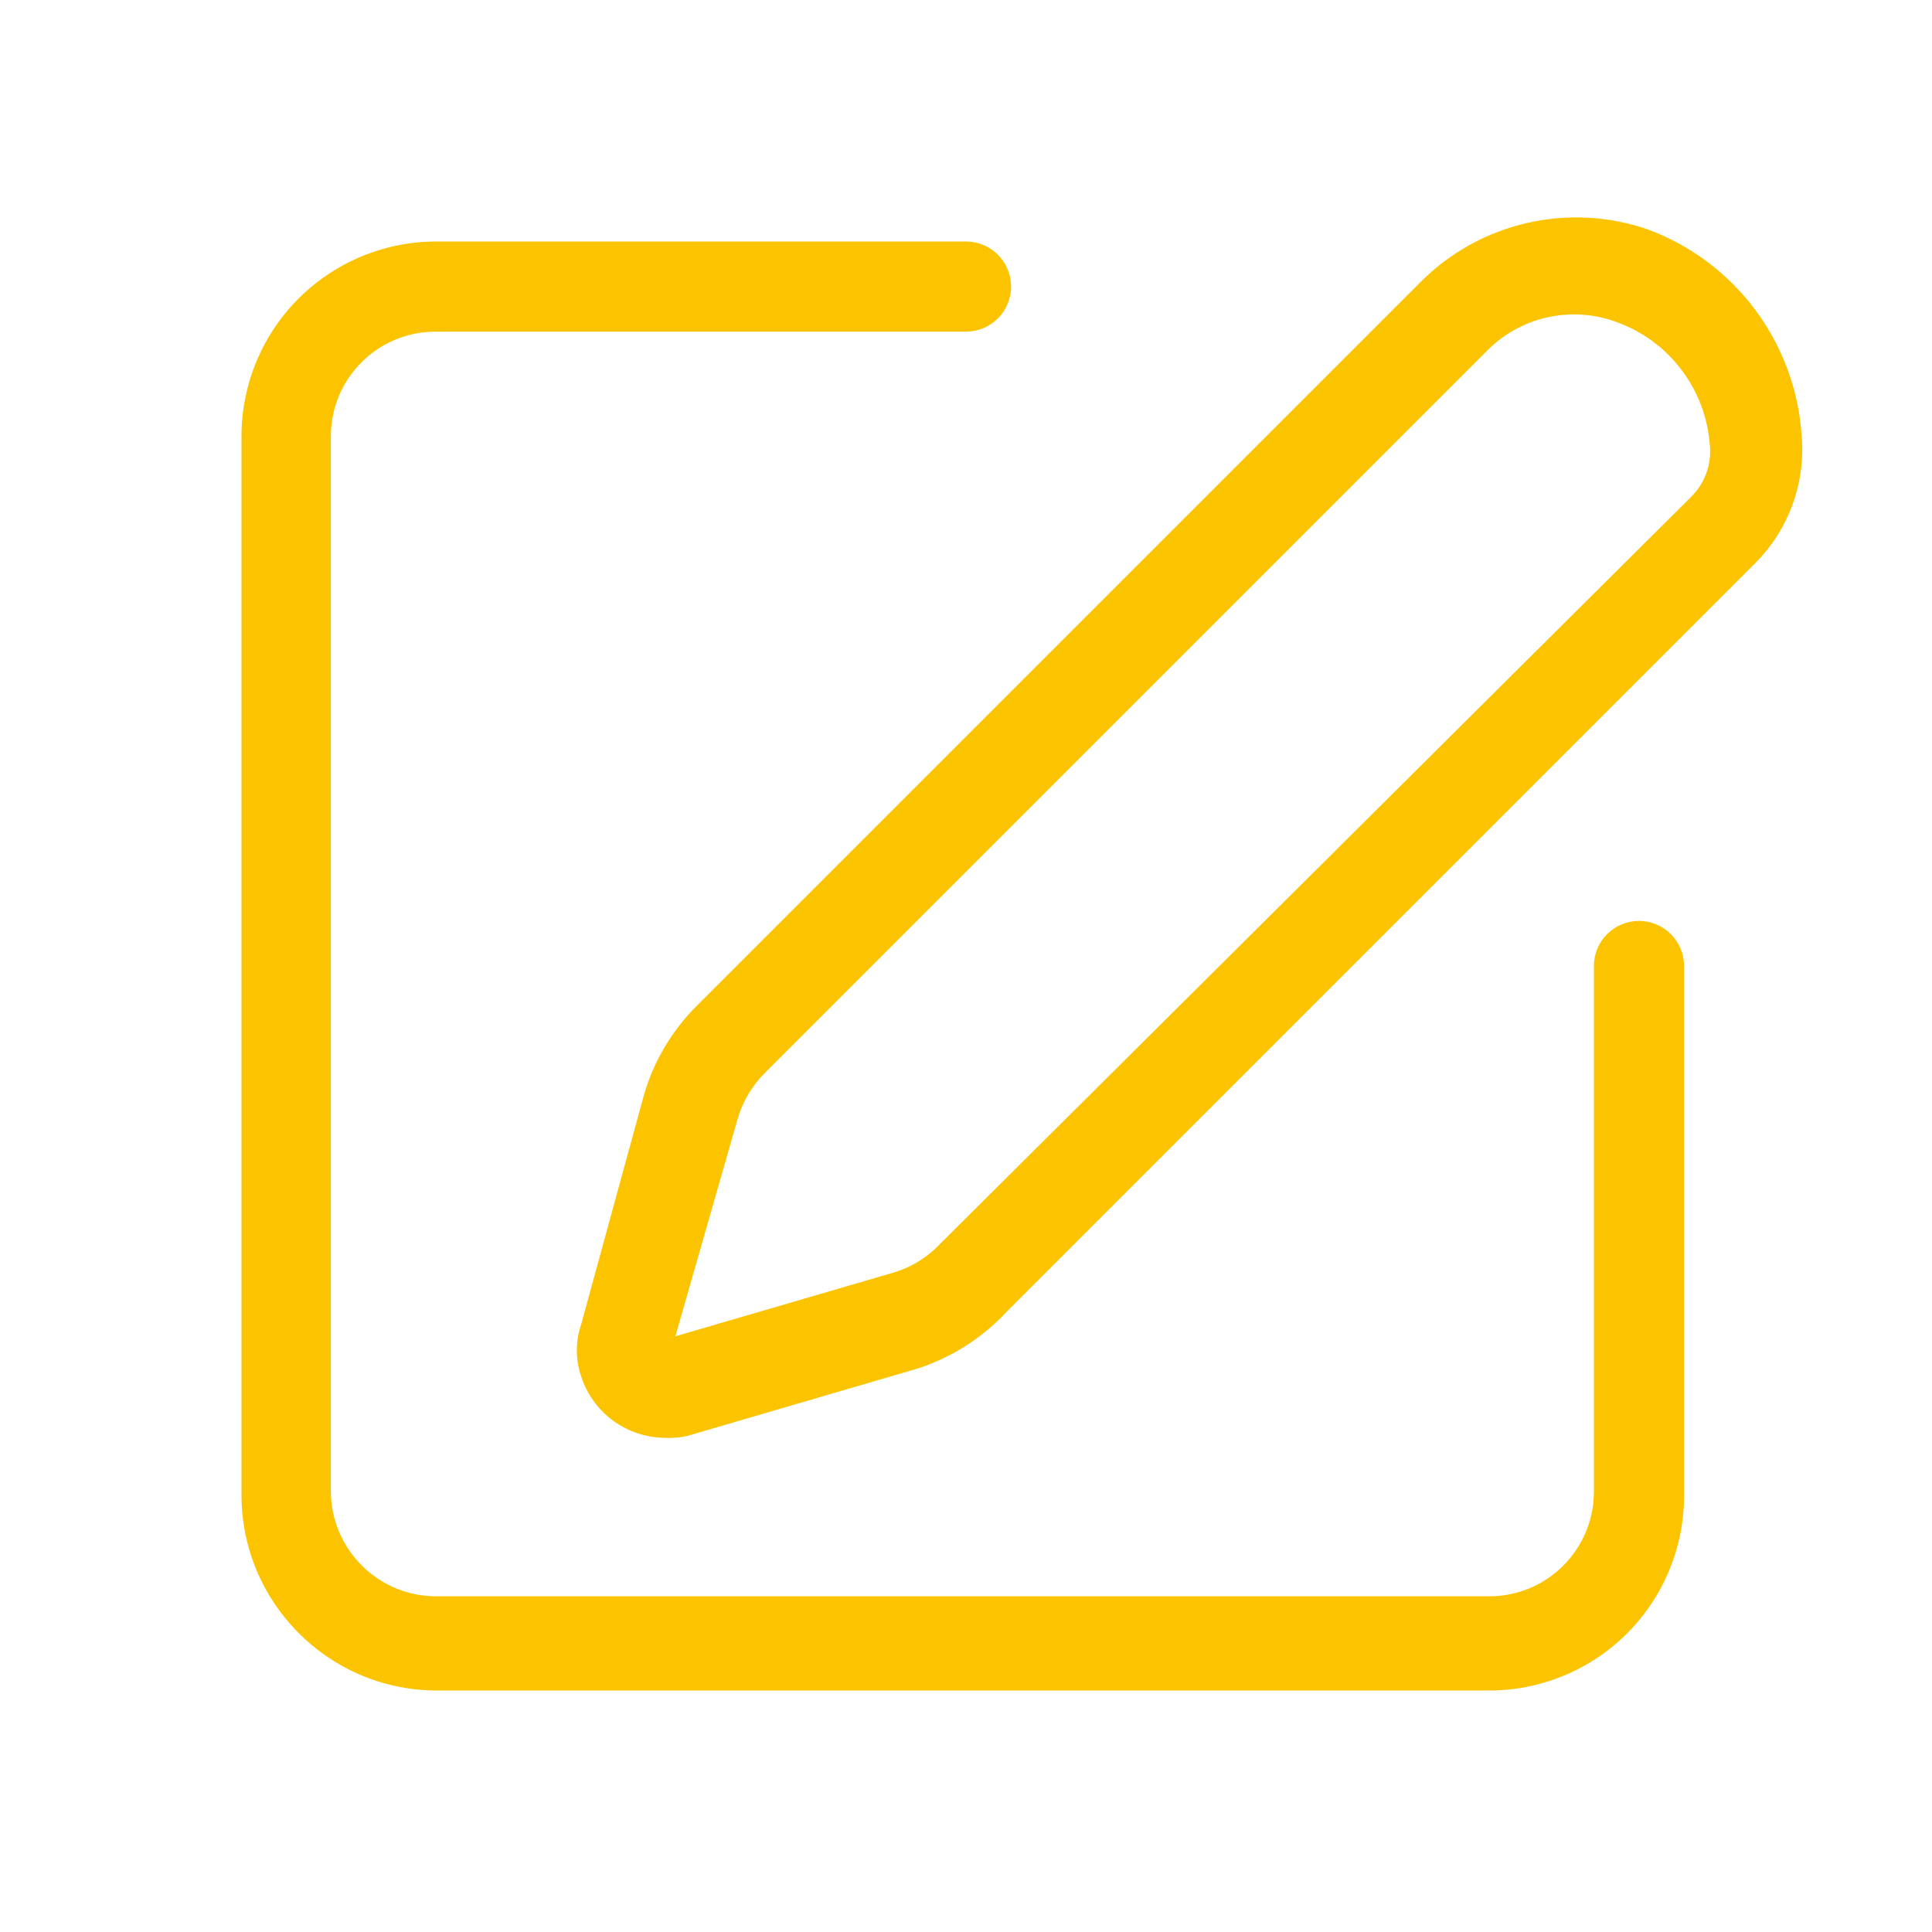
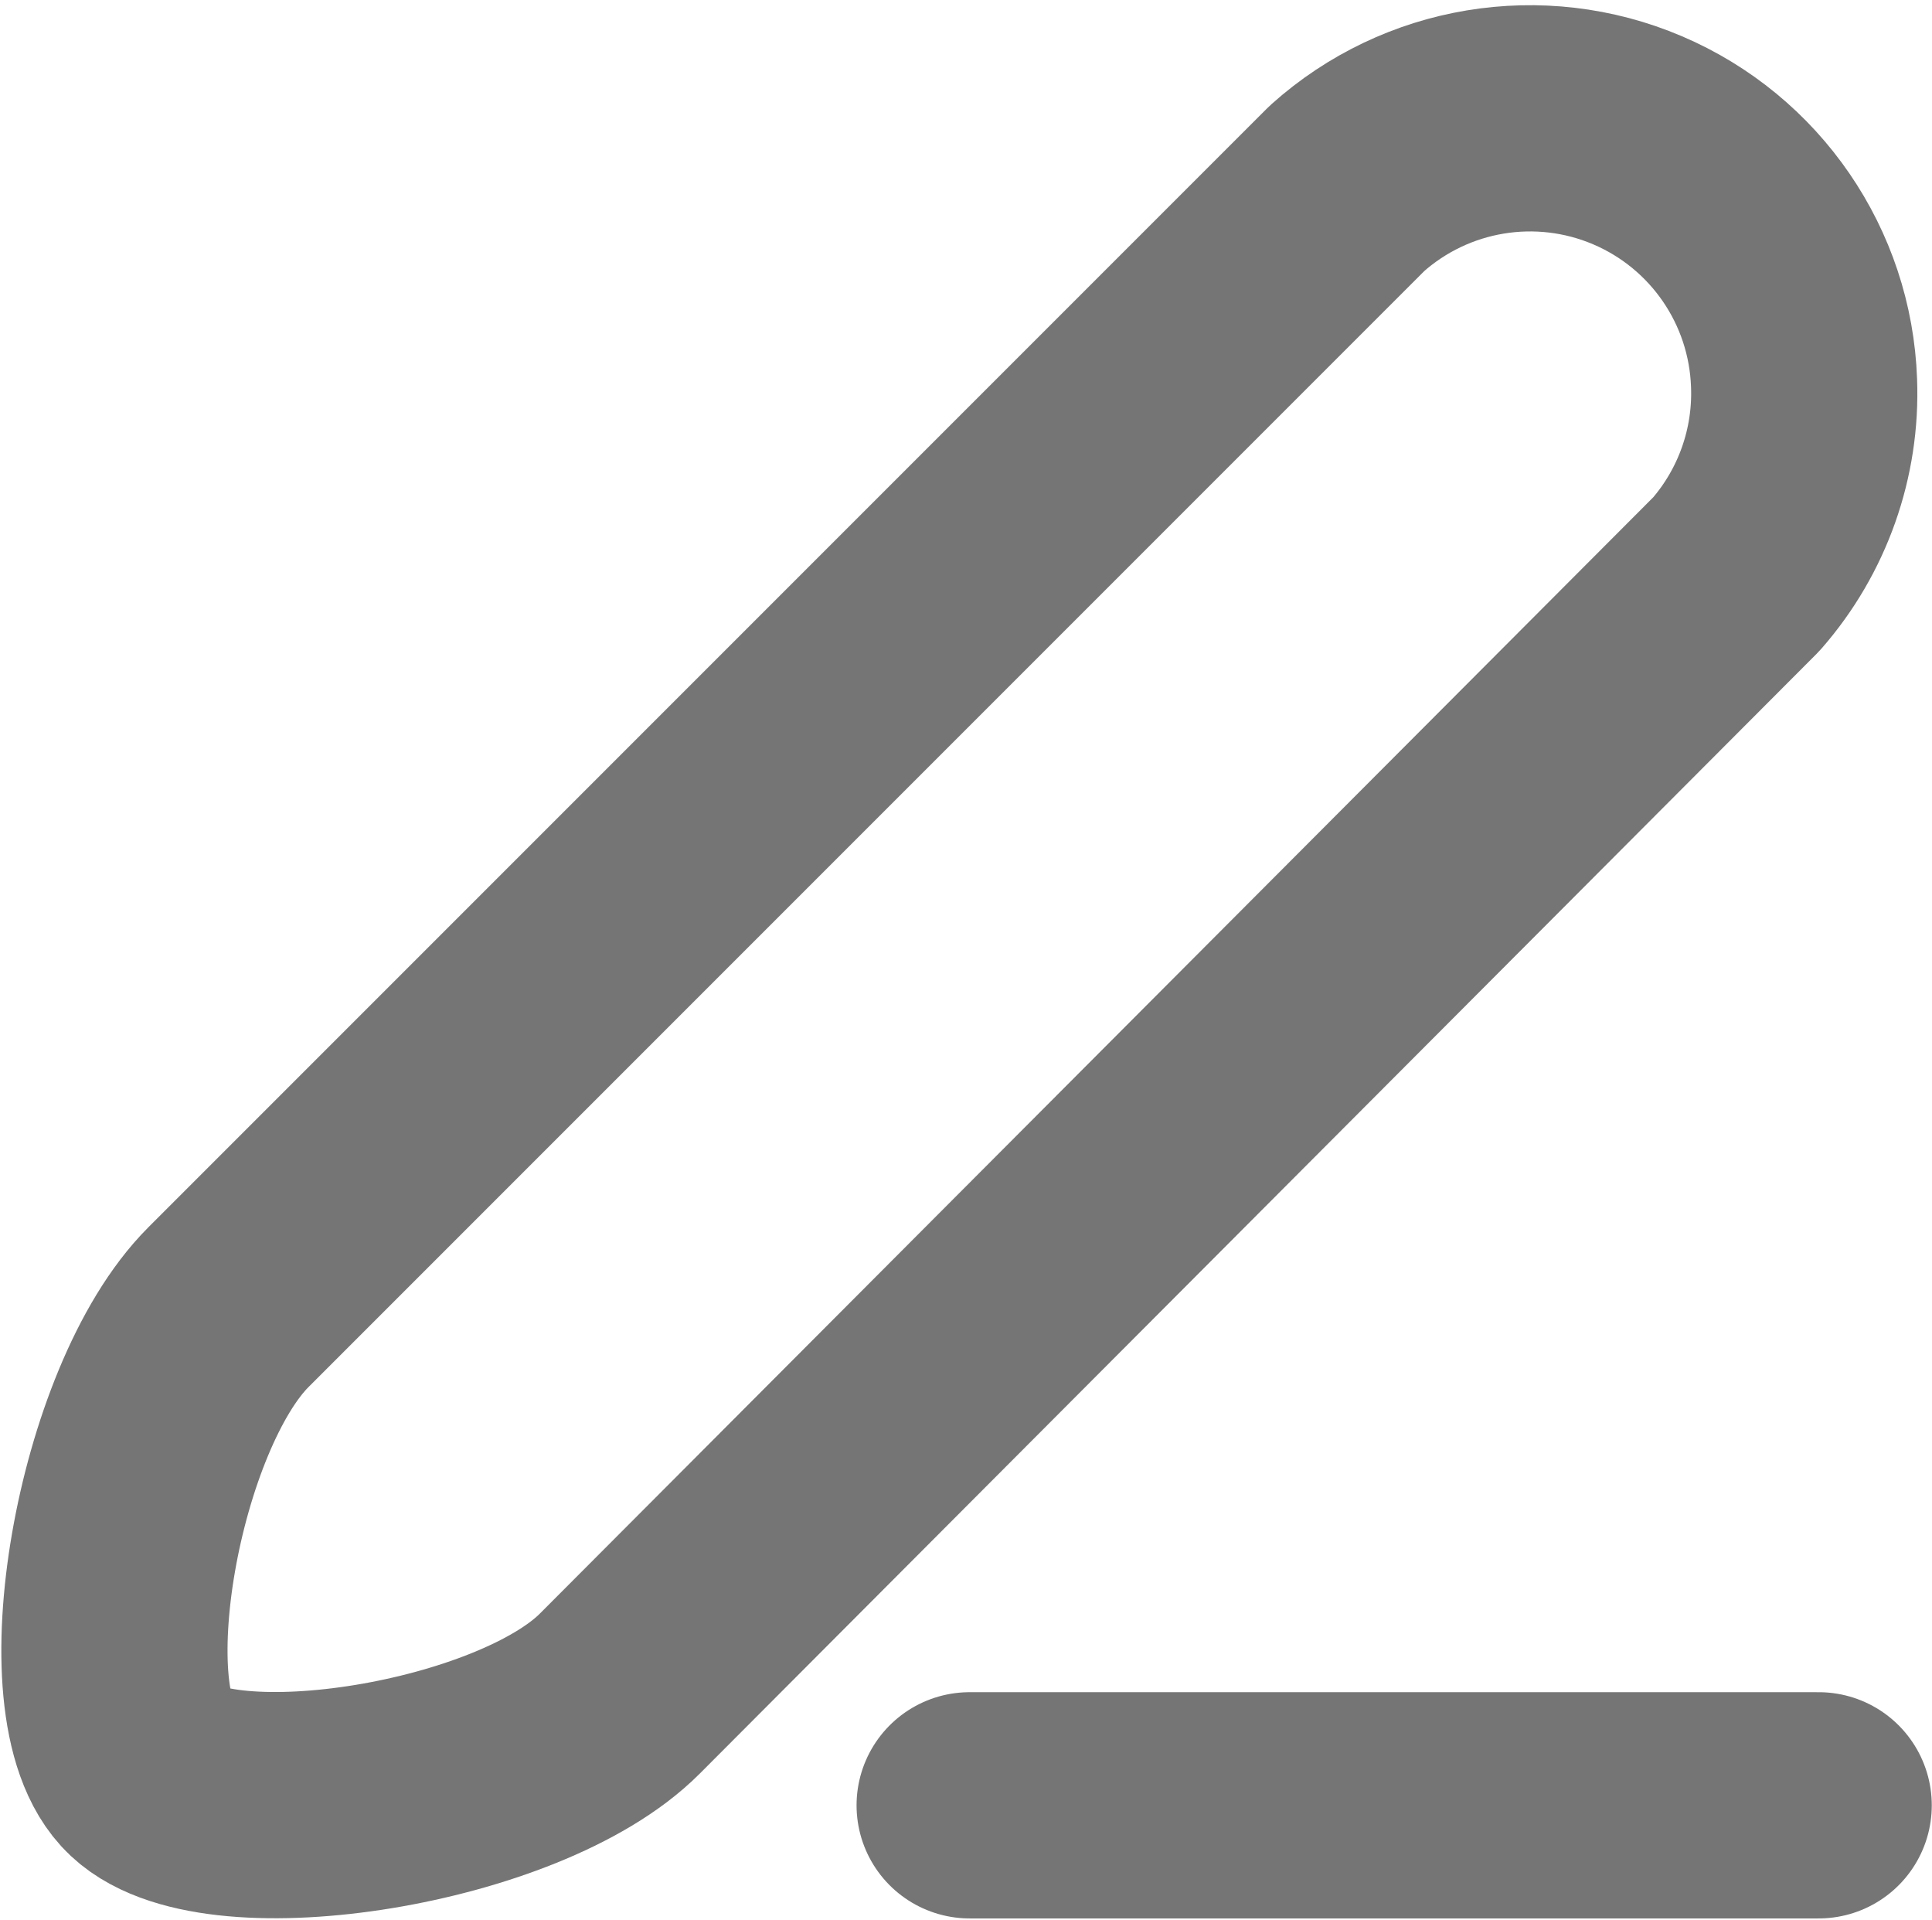
- <svg xmlns="http://www.w3.org/2000/svg" id="Layer_2" data-name="Layer 2" viewBox="0 0 24 24">
-   <path d="M18.5,21H5.41A2.43,2.43,0,0,1,3,18.56V5.46A2.42,2.42,0,0,1,5.41,3H12a.56.56,0,0,1,0,1.12H5.41a1.3,1.3,0,0,0-1.3,1.3v13.1a1.31,1.31,0,0,0,1.3,1.31H18.5a1.3,1.3,0,0,0,1.3-1.3V12a.56.56,0,1,1,1.12,0v6.56A2.42,2.42,0,0,1,18.5,21Z" style="fill:#fcc400" />
-   <path d="M8.22,17.86a1.1,1.1,0,0,1-1-.76,1,1,0,0,1,0-.65L8,13.6a2.57,2.57,0,0,1,.66-1.11l9-9h0a2.73,2.73,0,0,1,2.81-.64,2.94,2.94,0,0,1,1.91,2.55A2,2,0,0,1,21.8,7l-9.29,9.29A2.61,2.61,0,0,1,11.4,17l-2.87.84A1.12,1.12,0,0,1,8.22,17.86Zm0-1.2h0ZM18.51,4.32l-9,9a1.33,1.33,0,0,0-.35.59L8.39,16.6l2.67-.78a1.31,1.31,0,0,0,.6-.35L21,6.18a.79.79,0,0,0,.24-.65A1.76,1.76,0,0,0,20.08,4,1.52,1.52,0,0,0,18.51,4.32Z" style="fill:#fcc400" />
+ <svg xmlns="http://www.w3.org/2000/svg" id="Layer_1" data-name="Layer 1" viewBox="0 0 21.14 21">
+   <defs>
+     <clipPath id="clip-path">
+       <rect x="-1.76" y="-1.9" width="24.75" height="24.75" style="fill:none" />
+     </clipPath>
+   </defs>
+   <g style="clip-path:url(#clip-path)">
+     <path d="M19,6.28,6.78,18.53c-1.1,1.1-4.37,1.61-5.16.87s-.22-4,.88-5.1L14.74,2.06a3,3,0,0,1,5,2.13A3,3,0,0,1,19,6.28Z" style="fill:none;stroke:#757575;stroke-linecap:round;stroke-linejoin:round;stroke-width:2.475px" />
+     <path d="M19.9,19.75H10.61" style="fill:none;stroke:#757575;stroke-linecap:round;stroke-linejoin:round;stroke-width:2.475px" />
+   </g>
</svg>
